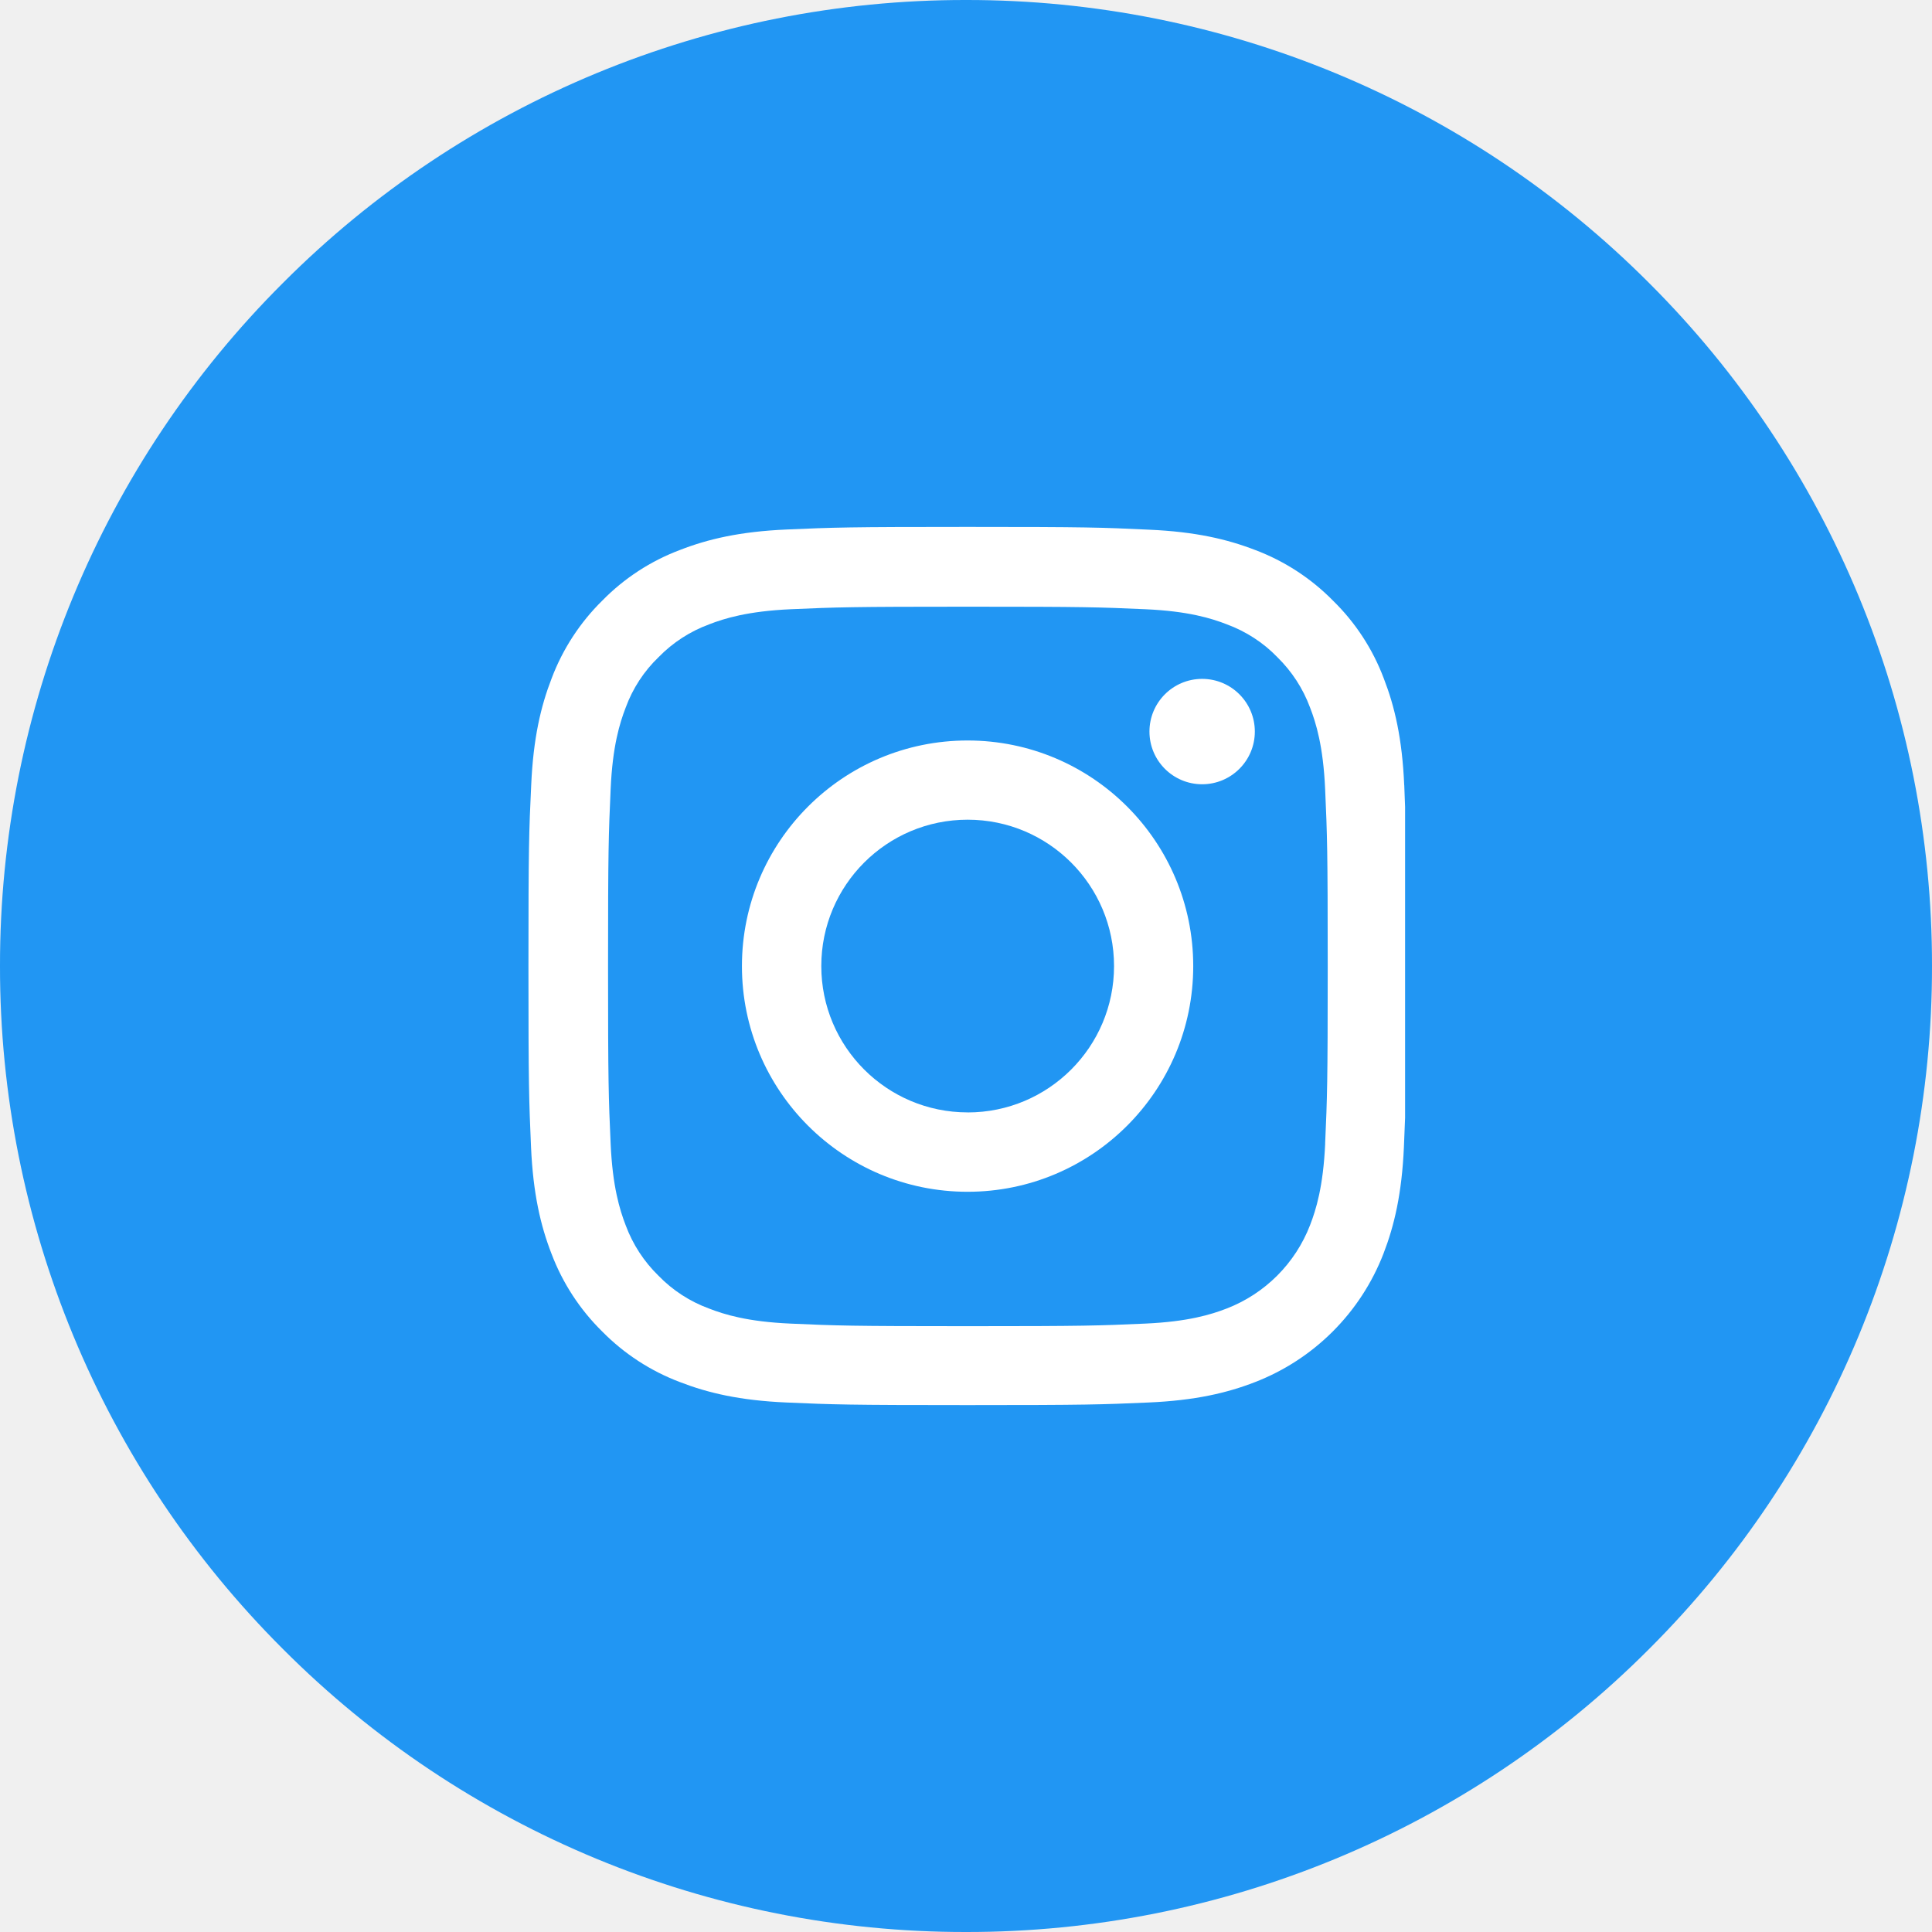
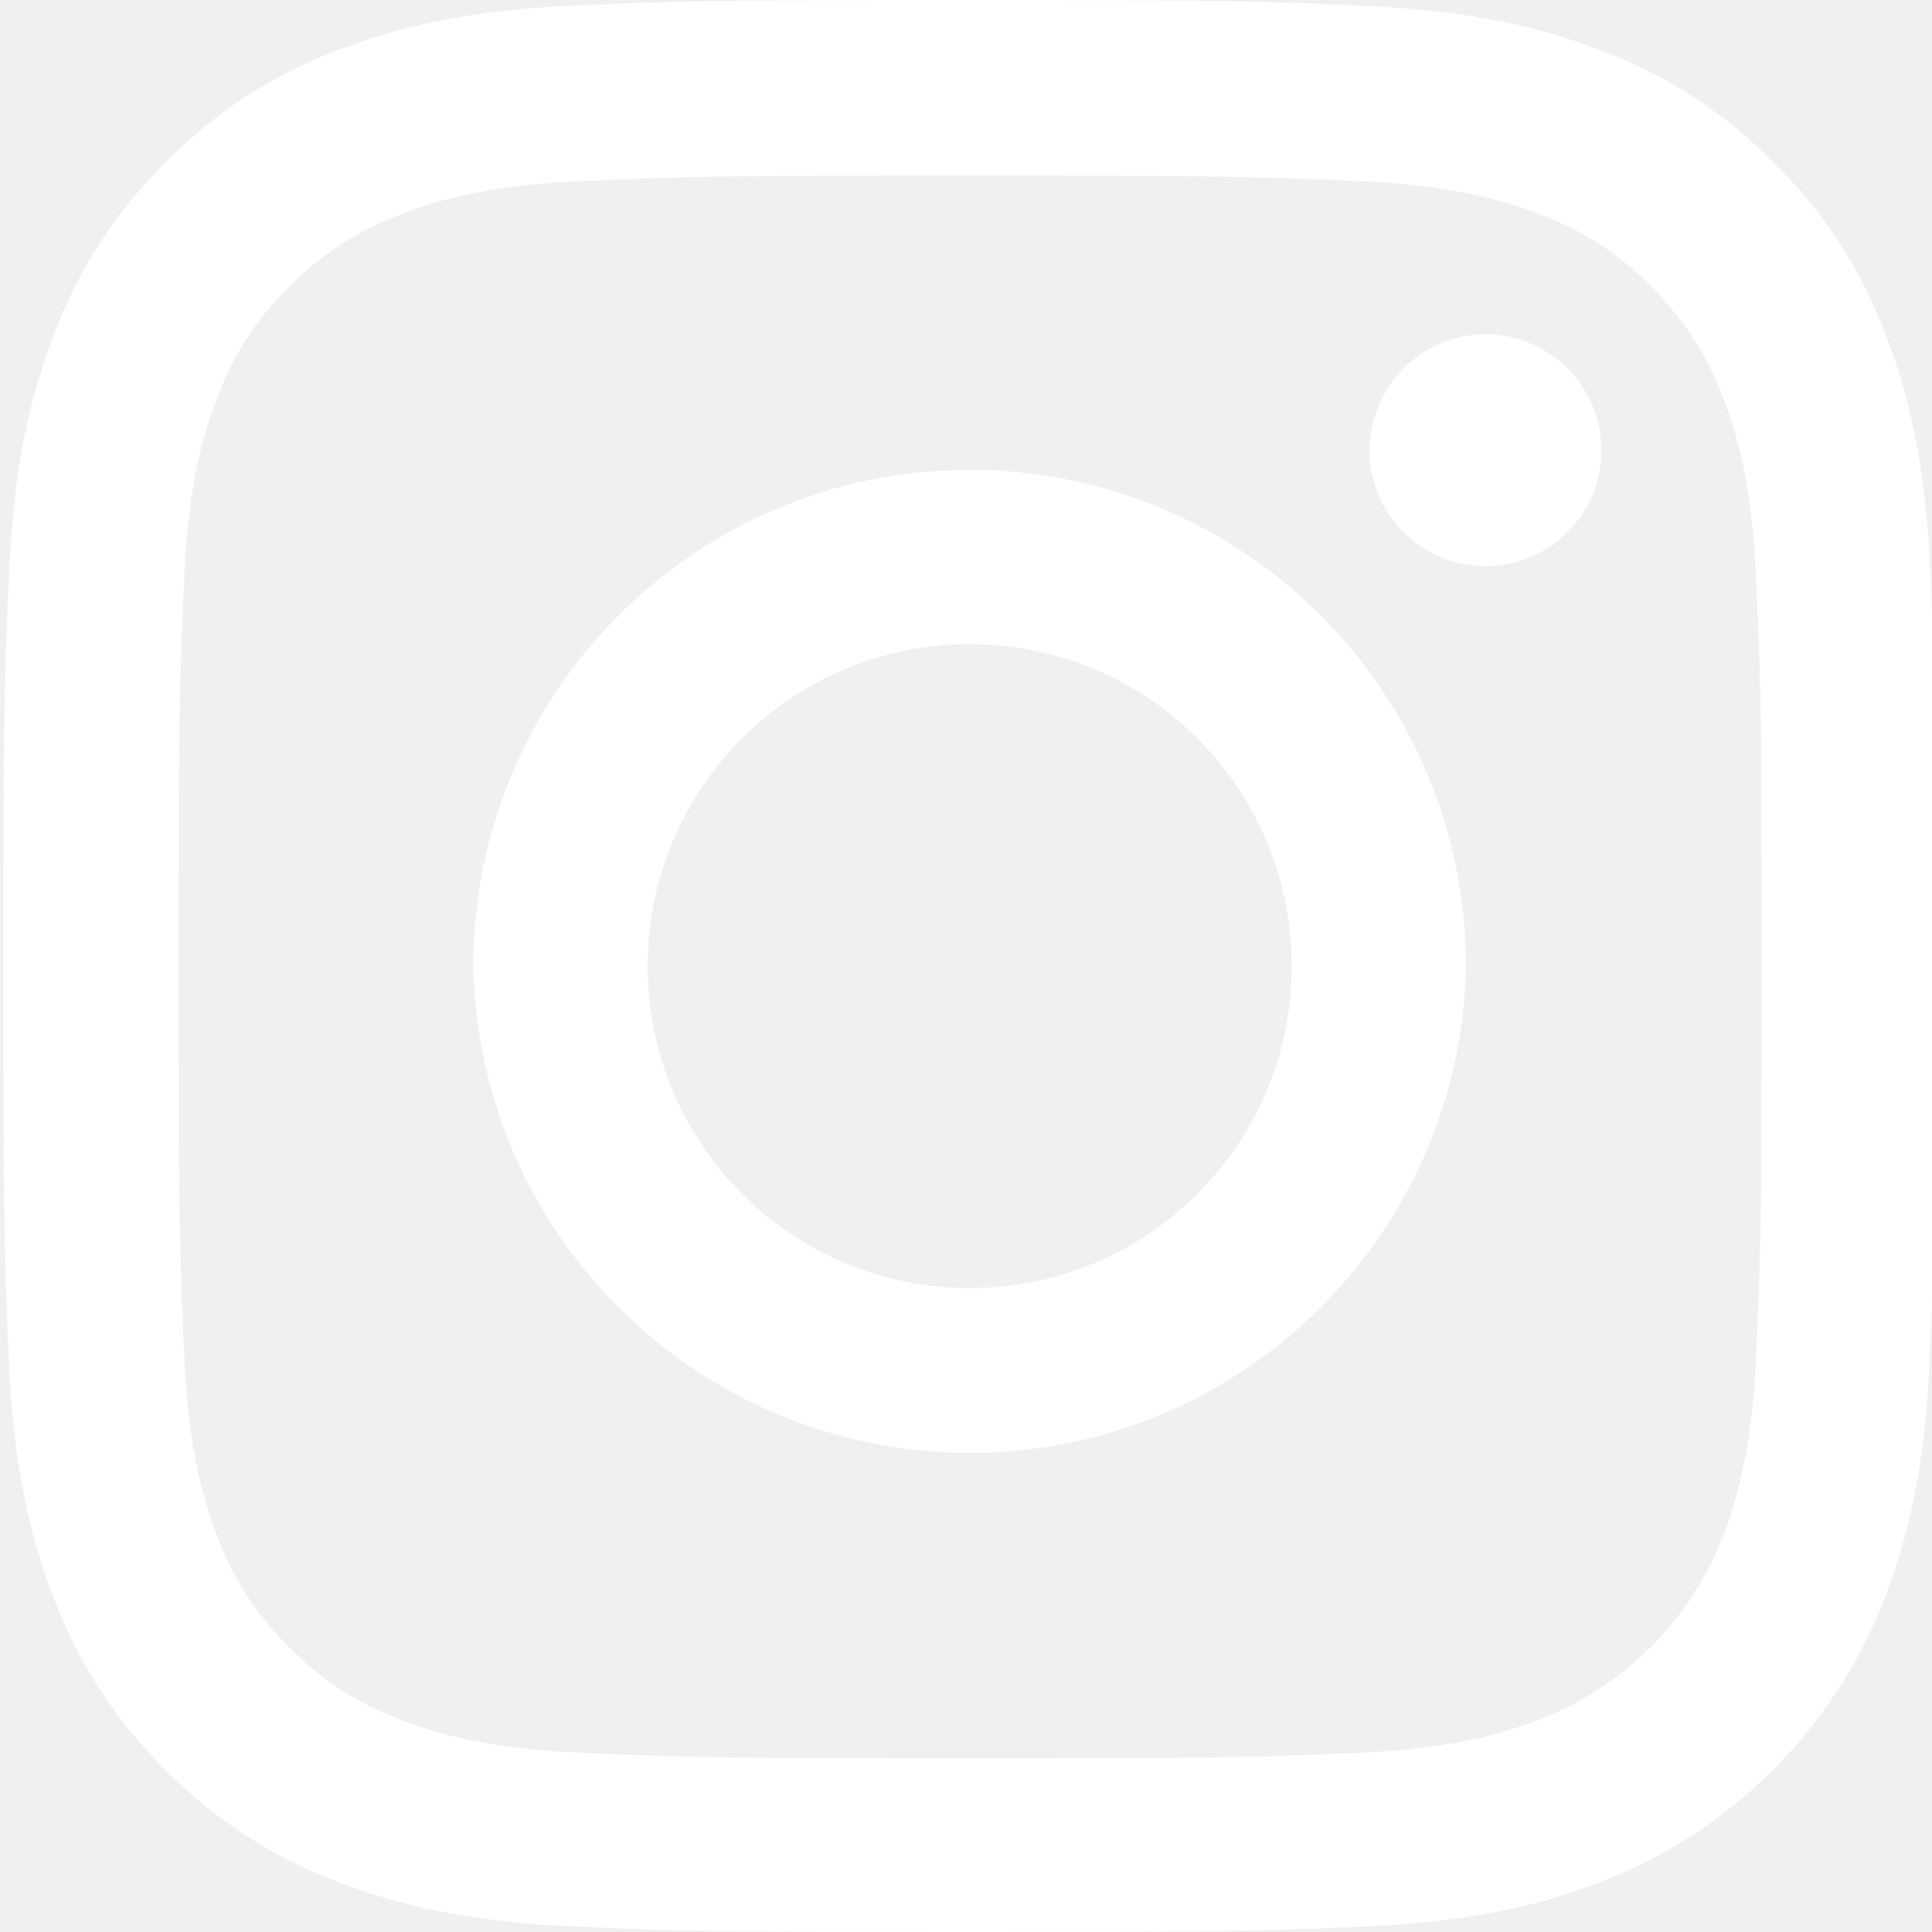
- <svg xmlns="http://www.w3.org/2000/svg" width="44" height="44" fill="none">
-   <path d="M44 22a21.93 21.93 0 0 1-6.444 15.556A21.931 21.931 0 0 1 22 44a21.931 21.931 0 0 1-15.556-6.444A21.931 21.931 0 0 1 0 22 21.931 21.931 0 0 1 6.444 6.444 21.931 21.931 0 0 1 22 0a21.931 21.931 0 0 1 15.556 6.444A21.93 21.93 0 0 1 44 22Z" fill="#2196F3" />
+ <svg xmlns="http://www.w3.org/2000/svg" width="20" height="20" fill="none">
  <g clip-path="url(#a)" fill="#fff">
-     <path d="M31.98 17.88c-.046-1.063-.218-1.793-.464-2.426a4.881 4.881 0 0 0-1.157-1.774 4.922 4.922 0 0 0-1.77-1.153c-.637-.246-1.363-.418-2.426-.464-1.07-.051-1.41-.063-4.126-.063-2.715 0-3.055.012-4.122.059-1.063.046-1.793.219-2.426.465a4.879 4.879 0 0 0-1.774 1.156 4.923 4.923 0 0 0-1.152 1.77c-.247.637-.418 1.363-.465 2.426-.051 1.07-.063 1.41-.063 4.126 0 2.715.012 3.055.059 4.122.047 1.063.219 1.793.465 2.426a4.932 4.932 0 0 0 1.156 1.774c.5.508 1.106.902 1.77 1.152.637.247 1.364.419 2.426.465 1.067.047 1.407.059 4.122.059 2.716 0 3.055-.012 4.122-.059 1.063-.046 1.793-.218 2.426-.464a5.116 5.116 0 0 0 2.927-2.927c.246-.637.418-1.364.465-2.426.047-1.067.058-1.407.058-4.122s-.004-3.055-.05-4.122Zm-1.8 8.166c-.044.977-.208 1.504-.344 1.855a3.318 3.318 0 0 1-1.9 1.9c-.35.136-.882.3-1.855.343-1.055.047-1.371.059-4.04.059-2.668 0-2.989-.012-4.04-.059-.977-.043-1.504-.207-1.856-.344a3.076 3.076 0 0 1-1.148-.746 3.109 3.109 0 0 1-.747-1.148c-.136-.352-.3-.883-.343-1.856-.047-1.055-.059-1.372-.059-4.04 0-2.669.012-2.99.059-4.04.043-.977.207-1.504.343-1.856a3.04 3.04 0 0 1 .75-1.149 3.104 3.104 0 0 1 1.15-.746c.35-.136.882-.3 1.855-.344 1.055-.046 1.372-.058 4.04-.058 2.672 0 2.989.011 4.04.058.977.043 1.504.207 1.856.344.433.16.828.414 1.148.746.332.325.586.715.747 1.15.136.35.3.882.343 1.855.047 1.055.059 1.371.059 4.04 0 2.668-.012 2.98-.059 4.036Z" />
-     <path d="M22.037 16.864a5.139 5.139 0 1 0 5.138 5.138 5.139 5.139 0 0 0-5.138-5.138Zm0 8.47a3.333 3.333 0 1 1 .001-6.666 3.333 3.333 0 0 1 0 6.667ZM28.578 16.661a1.2 1.2 0 1 1-2.4 0 1.2 1.2 0 0 1 2.4 0Z" />
+     <path d="M19.98 5.88c-.046-1.063-.218-1.793-.464-2.426a4.88 4.88 0 0 0-1.157-1.774 4.922 4.922 0 0 0-1.77-1.153C15.952.281 15.226.11 14.163.063 13.093.012 12.753 0 10.037 0 7.322 0 6.982.012 5.915.059 4.853.105 4.122.277 3.49.523A4.88 4.88 0 0 0 1.715 1.68 4.924 4.924 0 0 0 .563 3.45C.316 4.087.145 4.813.098 5.876c-.051 1.07-.063 1.41-.063 4.126 0 2.715.012 3.055.059 4.122.047 1.063.219 1.793.465 2.426a4.932 4.932 0 0 0 1.156 1.774c.5.508 1.106.902 1.77 1.152.637.247 1.364.419 2.426.465 1.067.047 1.407.059 4.122.059 2.716 0 3.056-.012 4.122-.059 1.063-.046 1.793-.218 2.426-.464a5.116 5.116 0 0 0 2.927-2.927c.246-.637.418-1.364.465-2.426.047-1.067.058-1.407.058-4.122s-.004-3.055-.05-4.122Zm-1.8 8.166c-.044.977-.208 1.504-.344 1.856a3.318 3.318 0 0 1-1.9 1.898c-.35.137-.882.301-1.855.344-1.055.047-1.371.059-4.04.059-2.668 0-2.989-.012-4.04-.059-.977-.043-1.504-.207-1.856-.344a3.077 3.077 0 0 1-1.148-.746 3.11 3.11 0 0 1-.747-1.148c-.136-.352-.3-.883-.343-1.856-.047-1.055-.059-1.372-.059-4.04 0-2.669.012-2.99.059-4.04.043-.977.207-1.504.343-1.856A3.04 3.04 0 0 1 3 2.965a3.105 3.105 0 0 1 1.15-.746c.35-.137.882-.3 1.855-.344 1.055-.046 1.372-.058 4.04-.058 2.672 0 2.989.012 4.04.058.977.043 1.504.207 1.856.344.433.16.828.414 1.148.746.332.325.586.715.747 1.15.136.35.3.882.343 1.855.047 1.055.059 1.371.059 4.04 0 2.668-.012 2.98-.059 4.036Z" />
+     <path d="M10.037 4.864A5.139 5.139 0 0 0 4.9 10.002a5.139 5.139 0 0 0 10.276 0 5.139 5.139 0 0 0-5.138-5.138Zm0 8.47a3.333 3.333 0 1 1 .001-6.666 3.333 3.333 0 0 1 0 6.667ZM16.578 4.661a1.2 1.2 0 1 1-2.4 0 1.2 1.2 0 0 1 2.4 0Z" />
  </g>
  <defs>
    <clipPath id="a">
-       <path fill="#fff" transform="translate(12 12)" d="M0 0h20v20H0z" />
+       <path fill="#fff" d="M0 0h20v20H0z" />
    </clipPath>
  </defs>
</svg>
